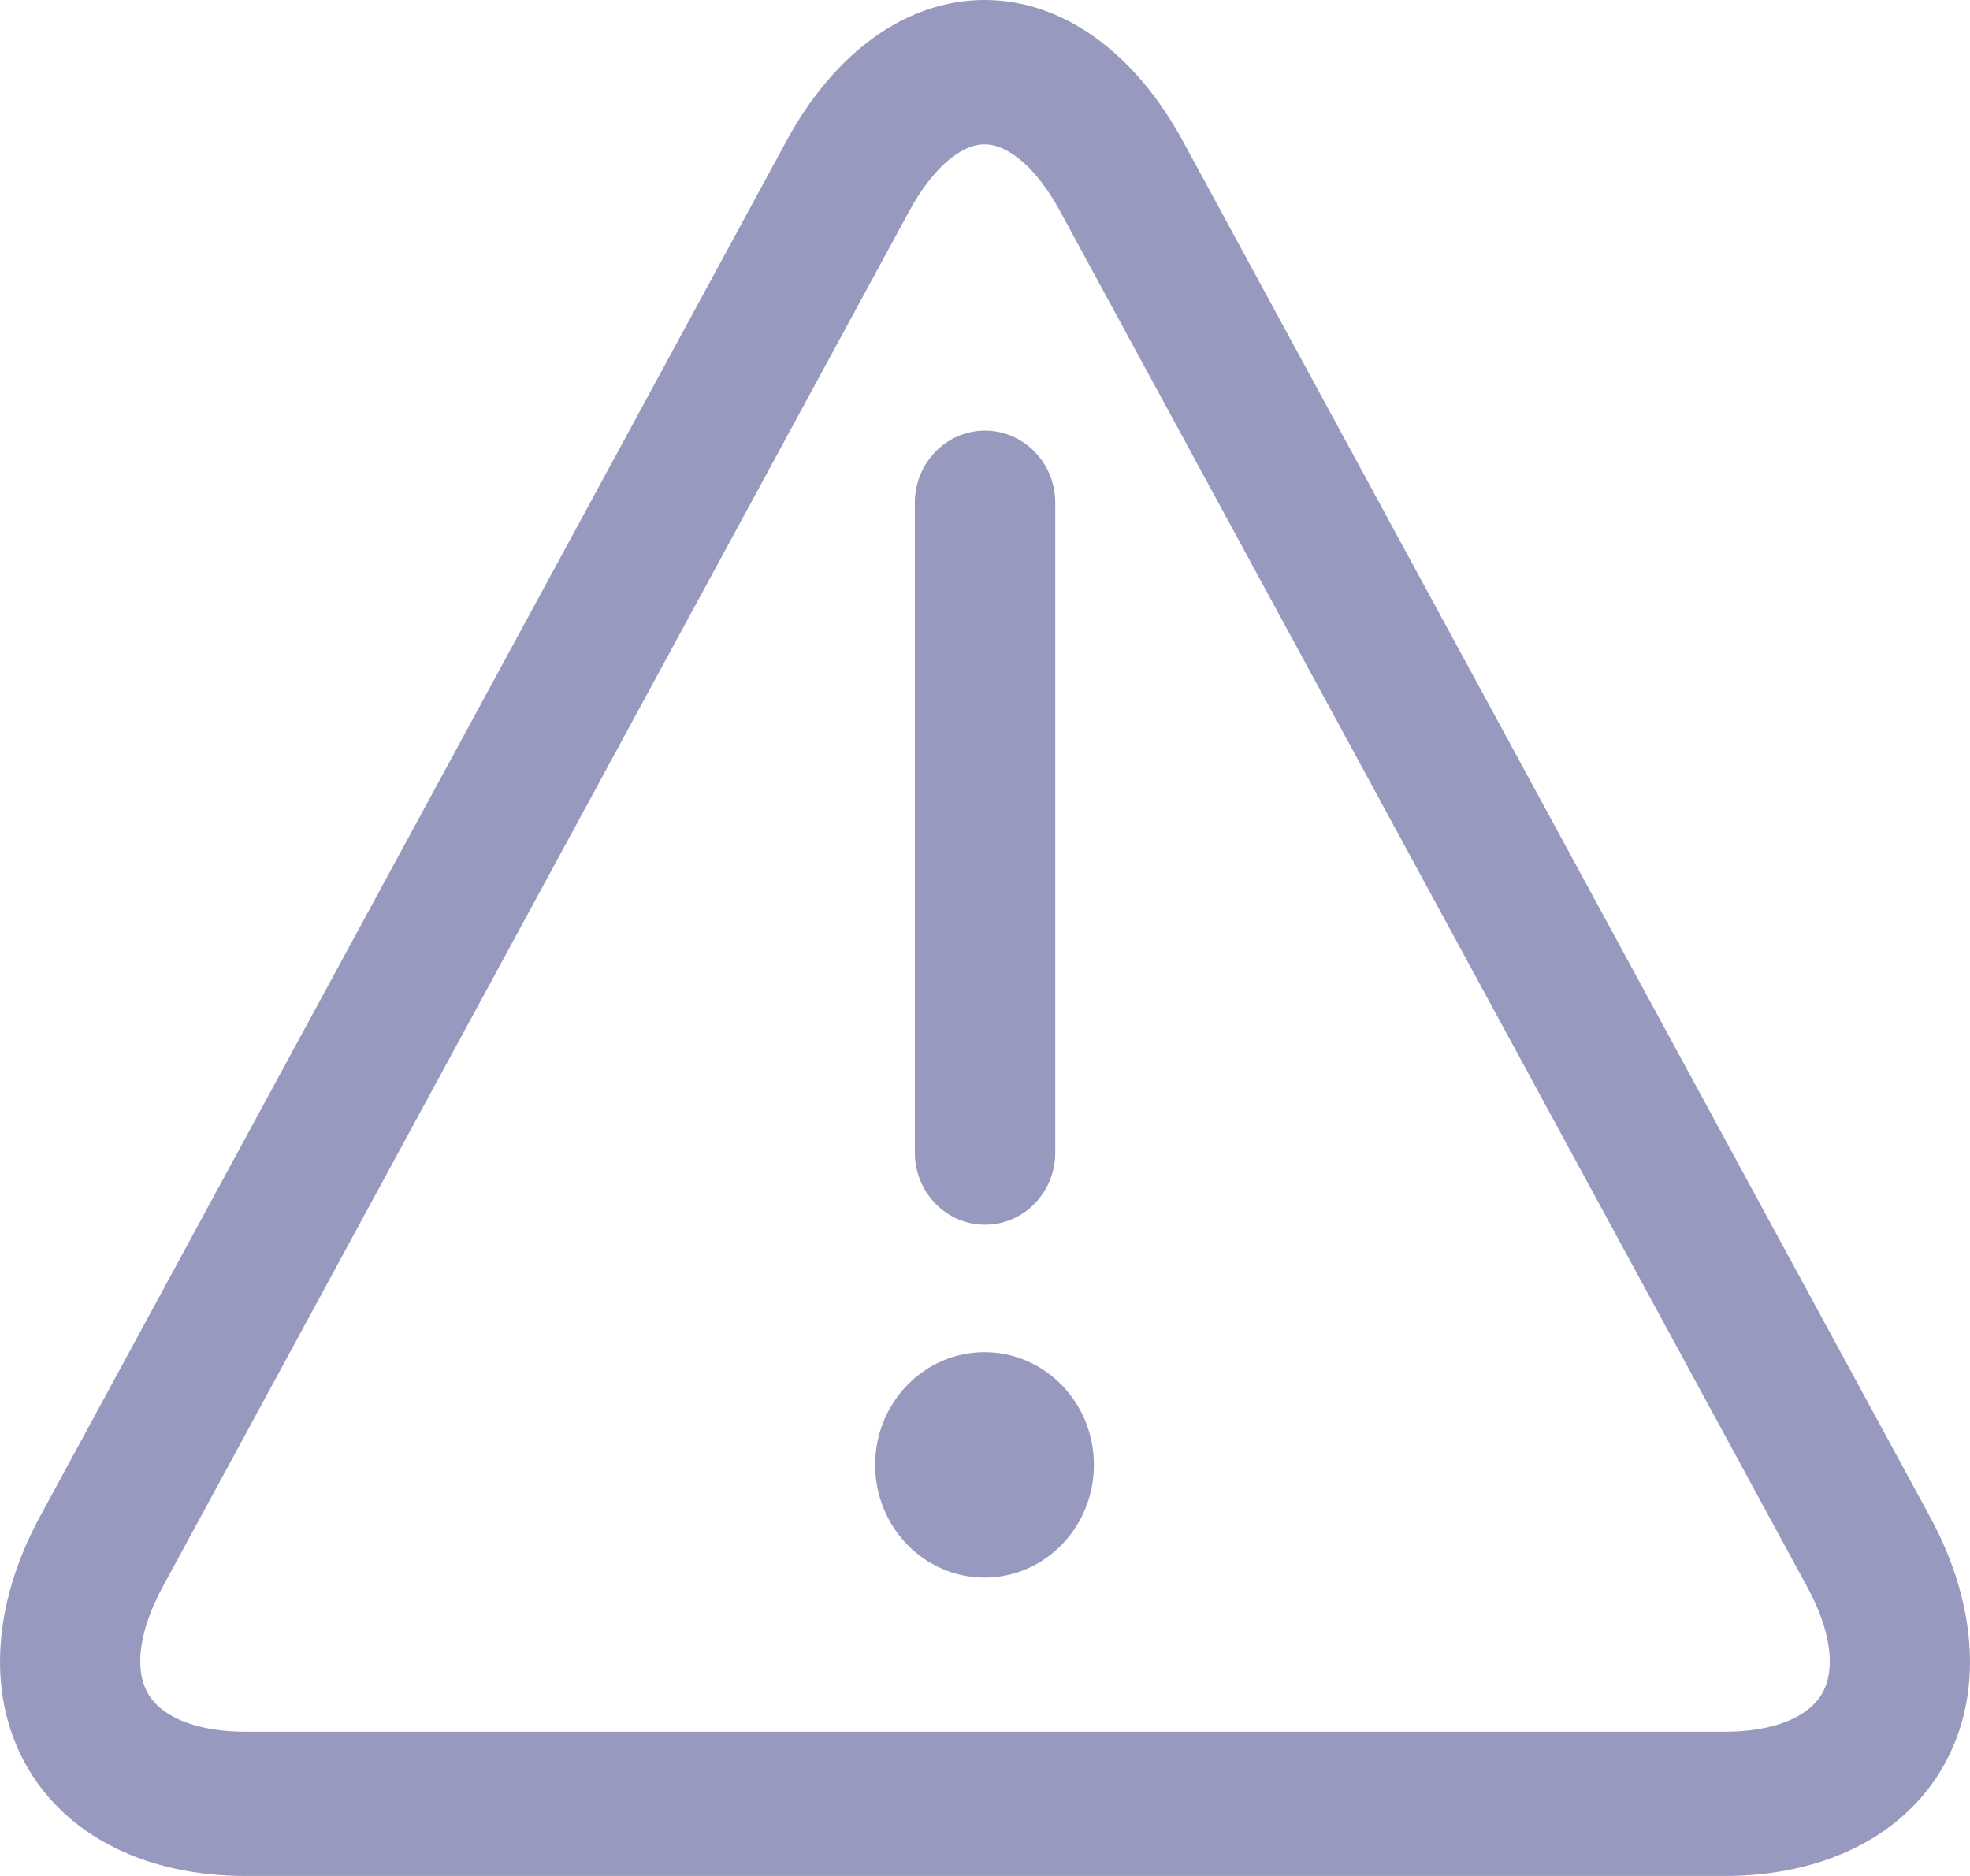
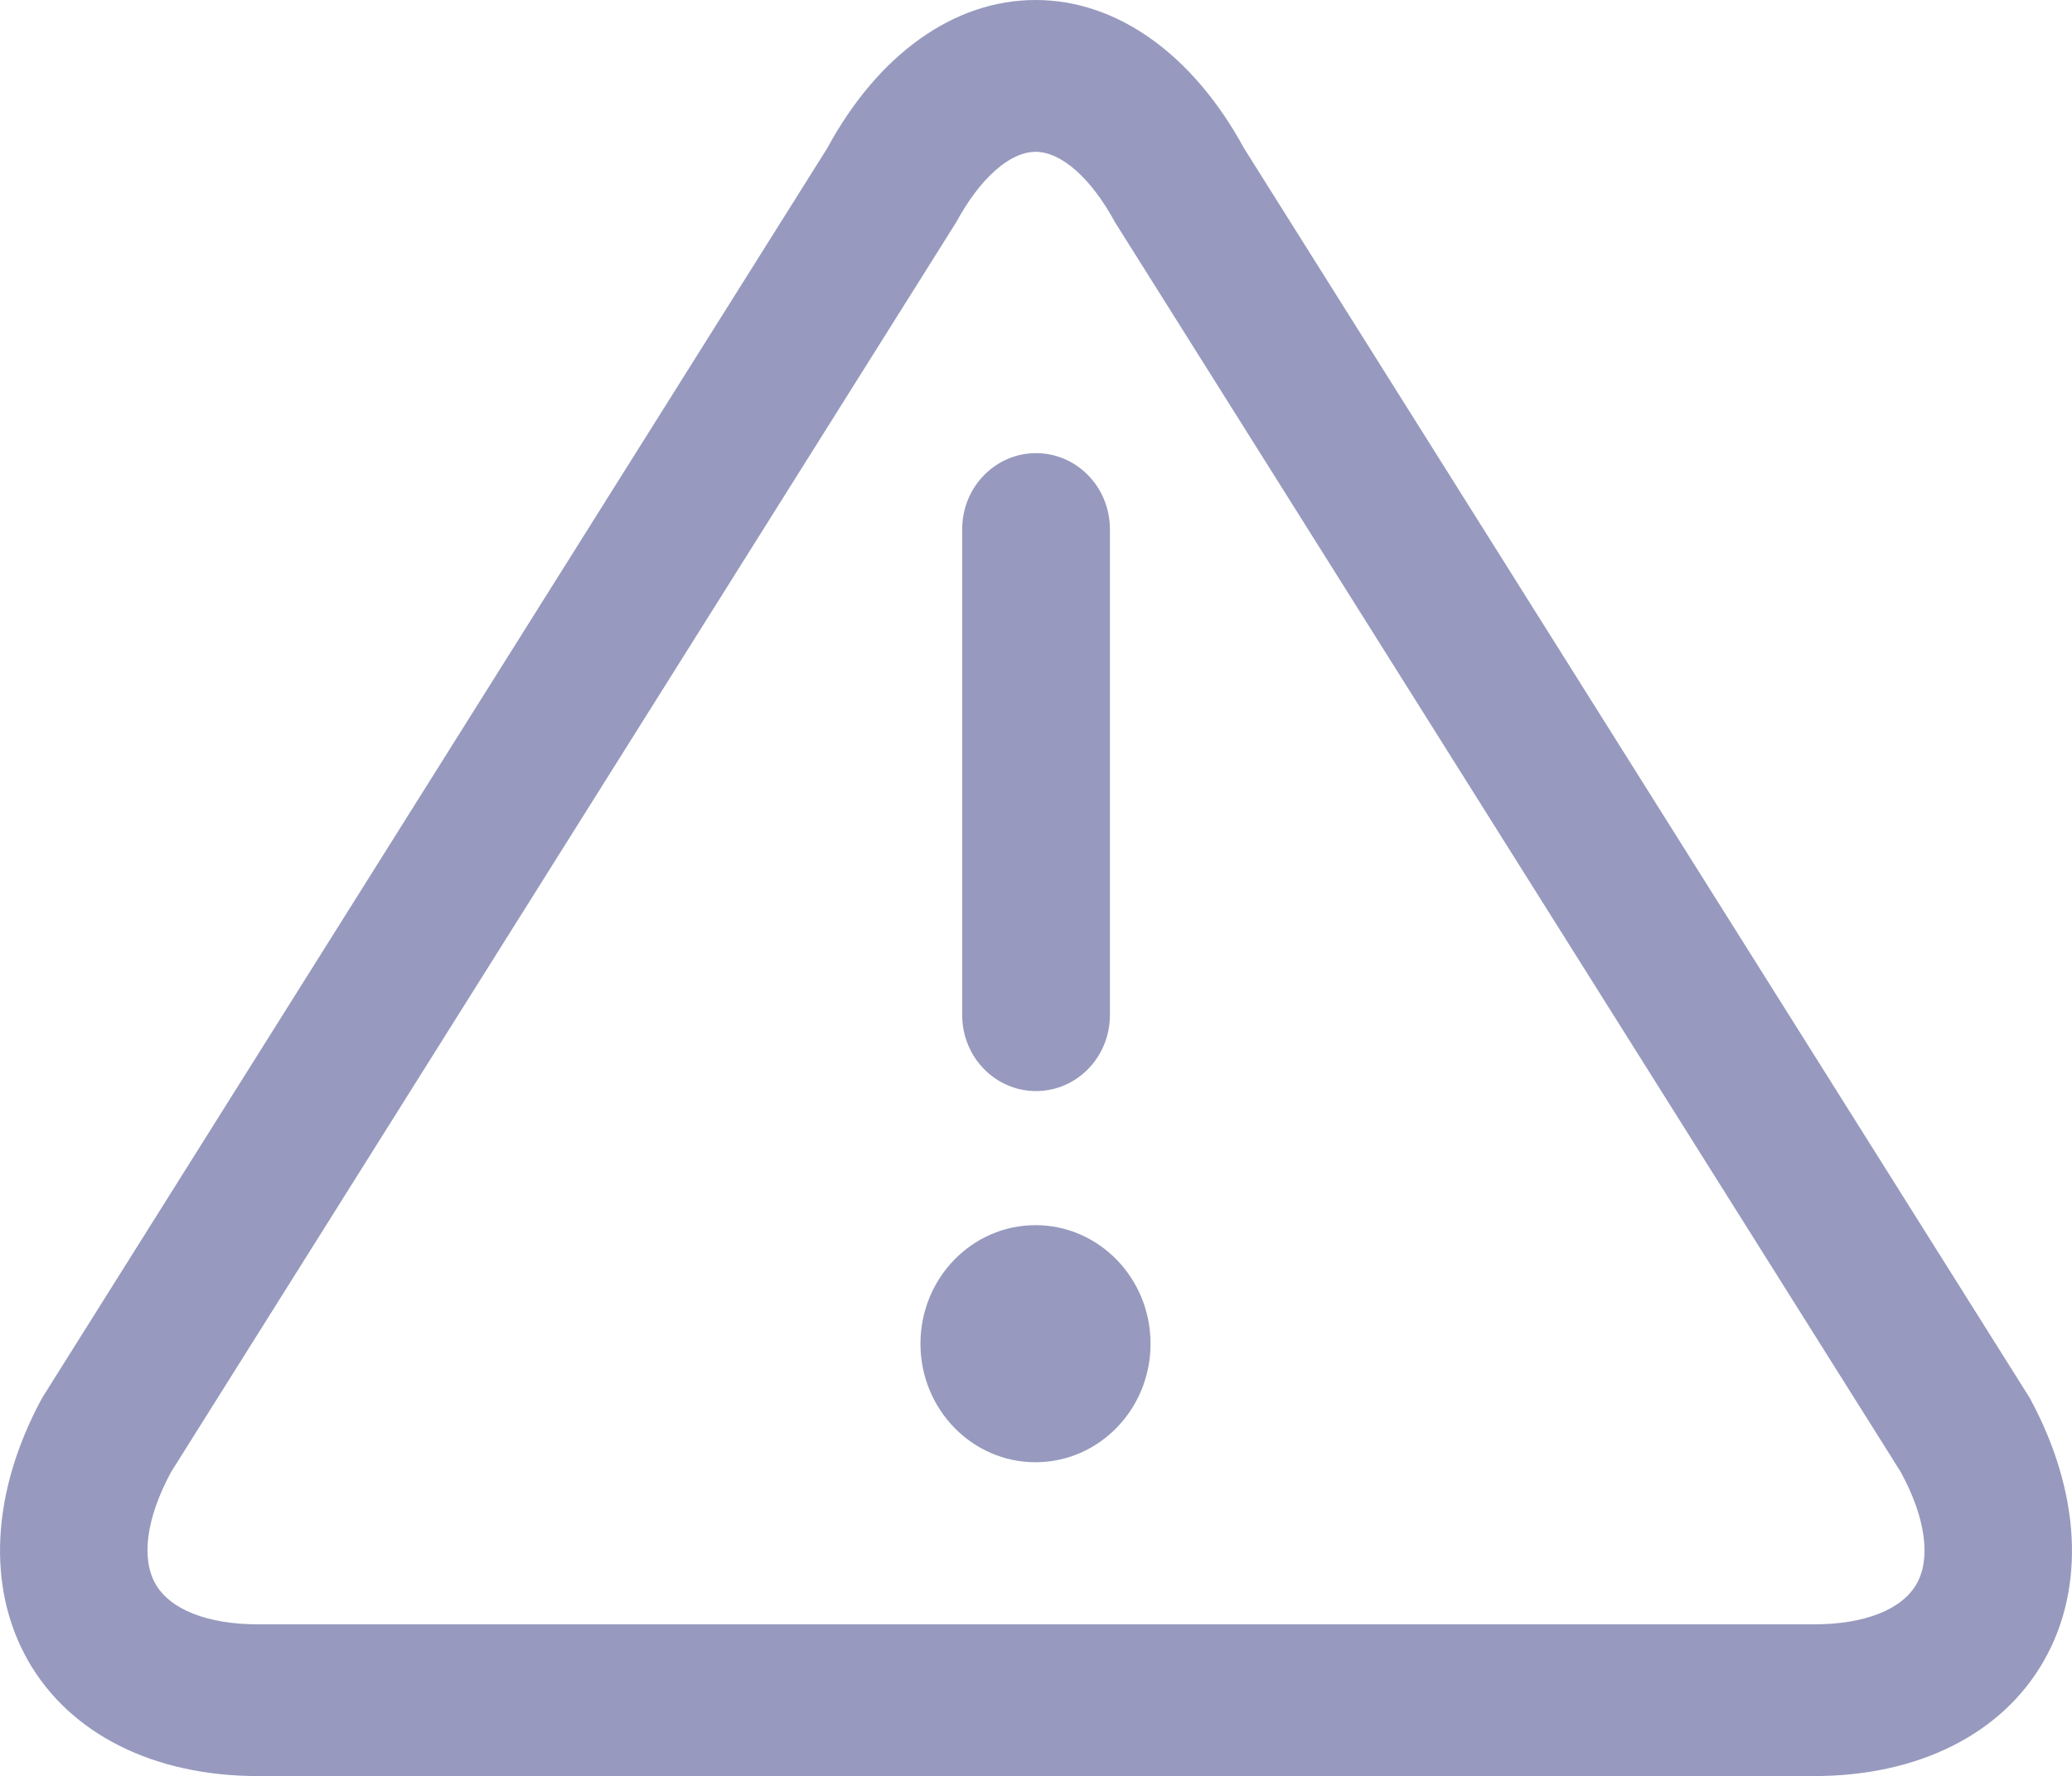
- <svg xmlns="http://www.w3.org/2000/svg" width="21" height="20" viewBox="0 0 21 20" fill="none">
-   <path d="M18.385 20H2.616C1.559 20 0.709 19.574 0.285 18.83C-0.139 18.087 -0.088 17.116 0.427 16.167L8.383 1.504C8.901 0.548 9.671 0 10.495 0C11.319 0 12.088 0.547 12.608 1.502L20.572 16.168C21.087 17.117 21.14 18.088 20.715 18.831C20.292 19.574 19.441 20 18.385 20ZM10.496 1.539C10.234 1.539 9.934 1.806 9.691 2.253L1.734 16.918C1.485 17.378 1.427 17.791 1.576 18.052C1.725 18.312 2.104 18.462 2.616 18.462H18.385C18.897 18.462 19.276 18.313 19.425 18.052C19.573 17.792 19.515 17.379 19.265 16.919L11.301 2.253C11.059 1.806 10.757 1.539 10.496 1.539ZM10.5 13.057C10.087 13.057 9.752 12.713 9.752 12.287V5.36C9.752 4.936 10.087 4.591 10.5 4.591C10.914 4.591 11.249 4.936 11.249 5.36V12.287C11.249 12.713 10.914 13.057 10.5 13.057ZM10.495 16.819C11.139 16.819 11.661 16.281 11.661 15.617C11.661 14.954 11.139 14.416 10.495 14.416C9.851 14.416 9.329 14.954 9.329 15.617C9.329 16.281 9.851 16.819 10.495 16.819Z" fill="#979ABE" />
+ <svg xmlns="http://www.w3.org/2000/svg" width="21" height="18" viewBox="0 0 21 18" fill="none">
+   <path d="M18.385 18.002H2.616C1.559 18.002 0.709 17.576 0.285 16.833C-0.139 16.089 -0.088 15.118 0.427 14.169L8.383 1.504C8.901 0.548 9.671 2.38419e-07 10.495 2.38419e-07C11.319 2.38419e-07 12.088 0.547 12.608 1.502L20.572 14.17C21.087 15.119 21.14 16.09 20.715 16.833C20.292 17.577 19.441 18.002 18.385 18.002ZM10.496 1.539C10.234 1.539 9.934 1.806 9.691 2.253L1.734 14.92C1.485 15.38 1.427 15.794 1.576 16.054C1.725 16.315 2.104 16.464 2.616 16.464H18.385C18.897 16.464 19.276 16.315 19.425 16.054C19.573 15.794 19.515 15.381 19.265 14.921L11.301 2.253C11.059 1.806 10.757 1.539 10.496 1.539ZM10.5 11.059C10.087 11.059 9.752 10.715 9.752 10.289V5.363C9.752 4.938 10.087 4.593 10.5 4.593C10.914 4.593 11.249 4.938 11.249 5.363V10.289C11.249 10.715 10.914 11.059 10.5 11.059ZM10.495 14.821C11.139 14.821 11.661 14.283 11.661 13.62C11.661 12.956 11.139 12.418 10.495 12.418C9.851 12.418 9.329 12.956 9.329 13.62C9.329 14.283 9.851 14.821 10.495 14.821Z" fill="#979ABE" />
</svg>
